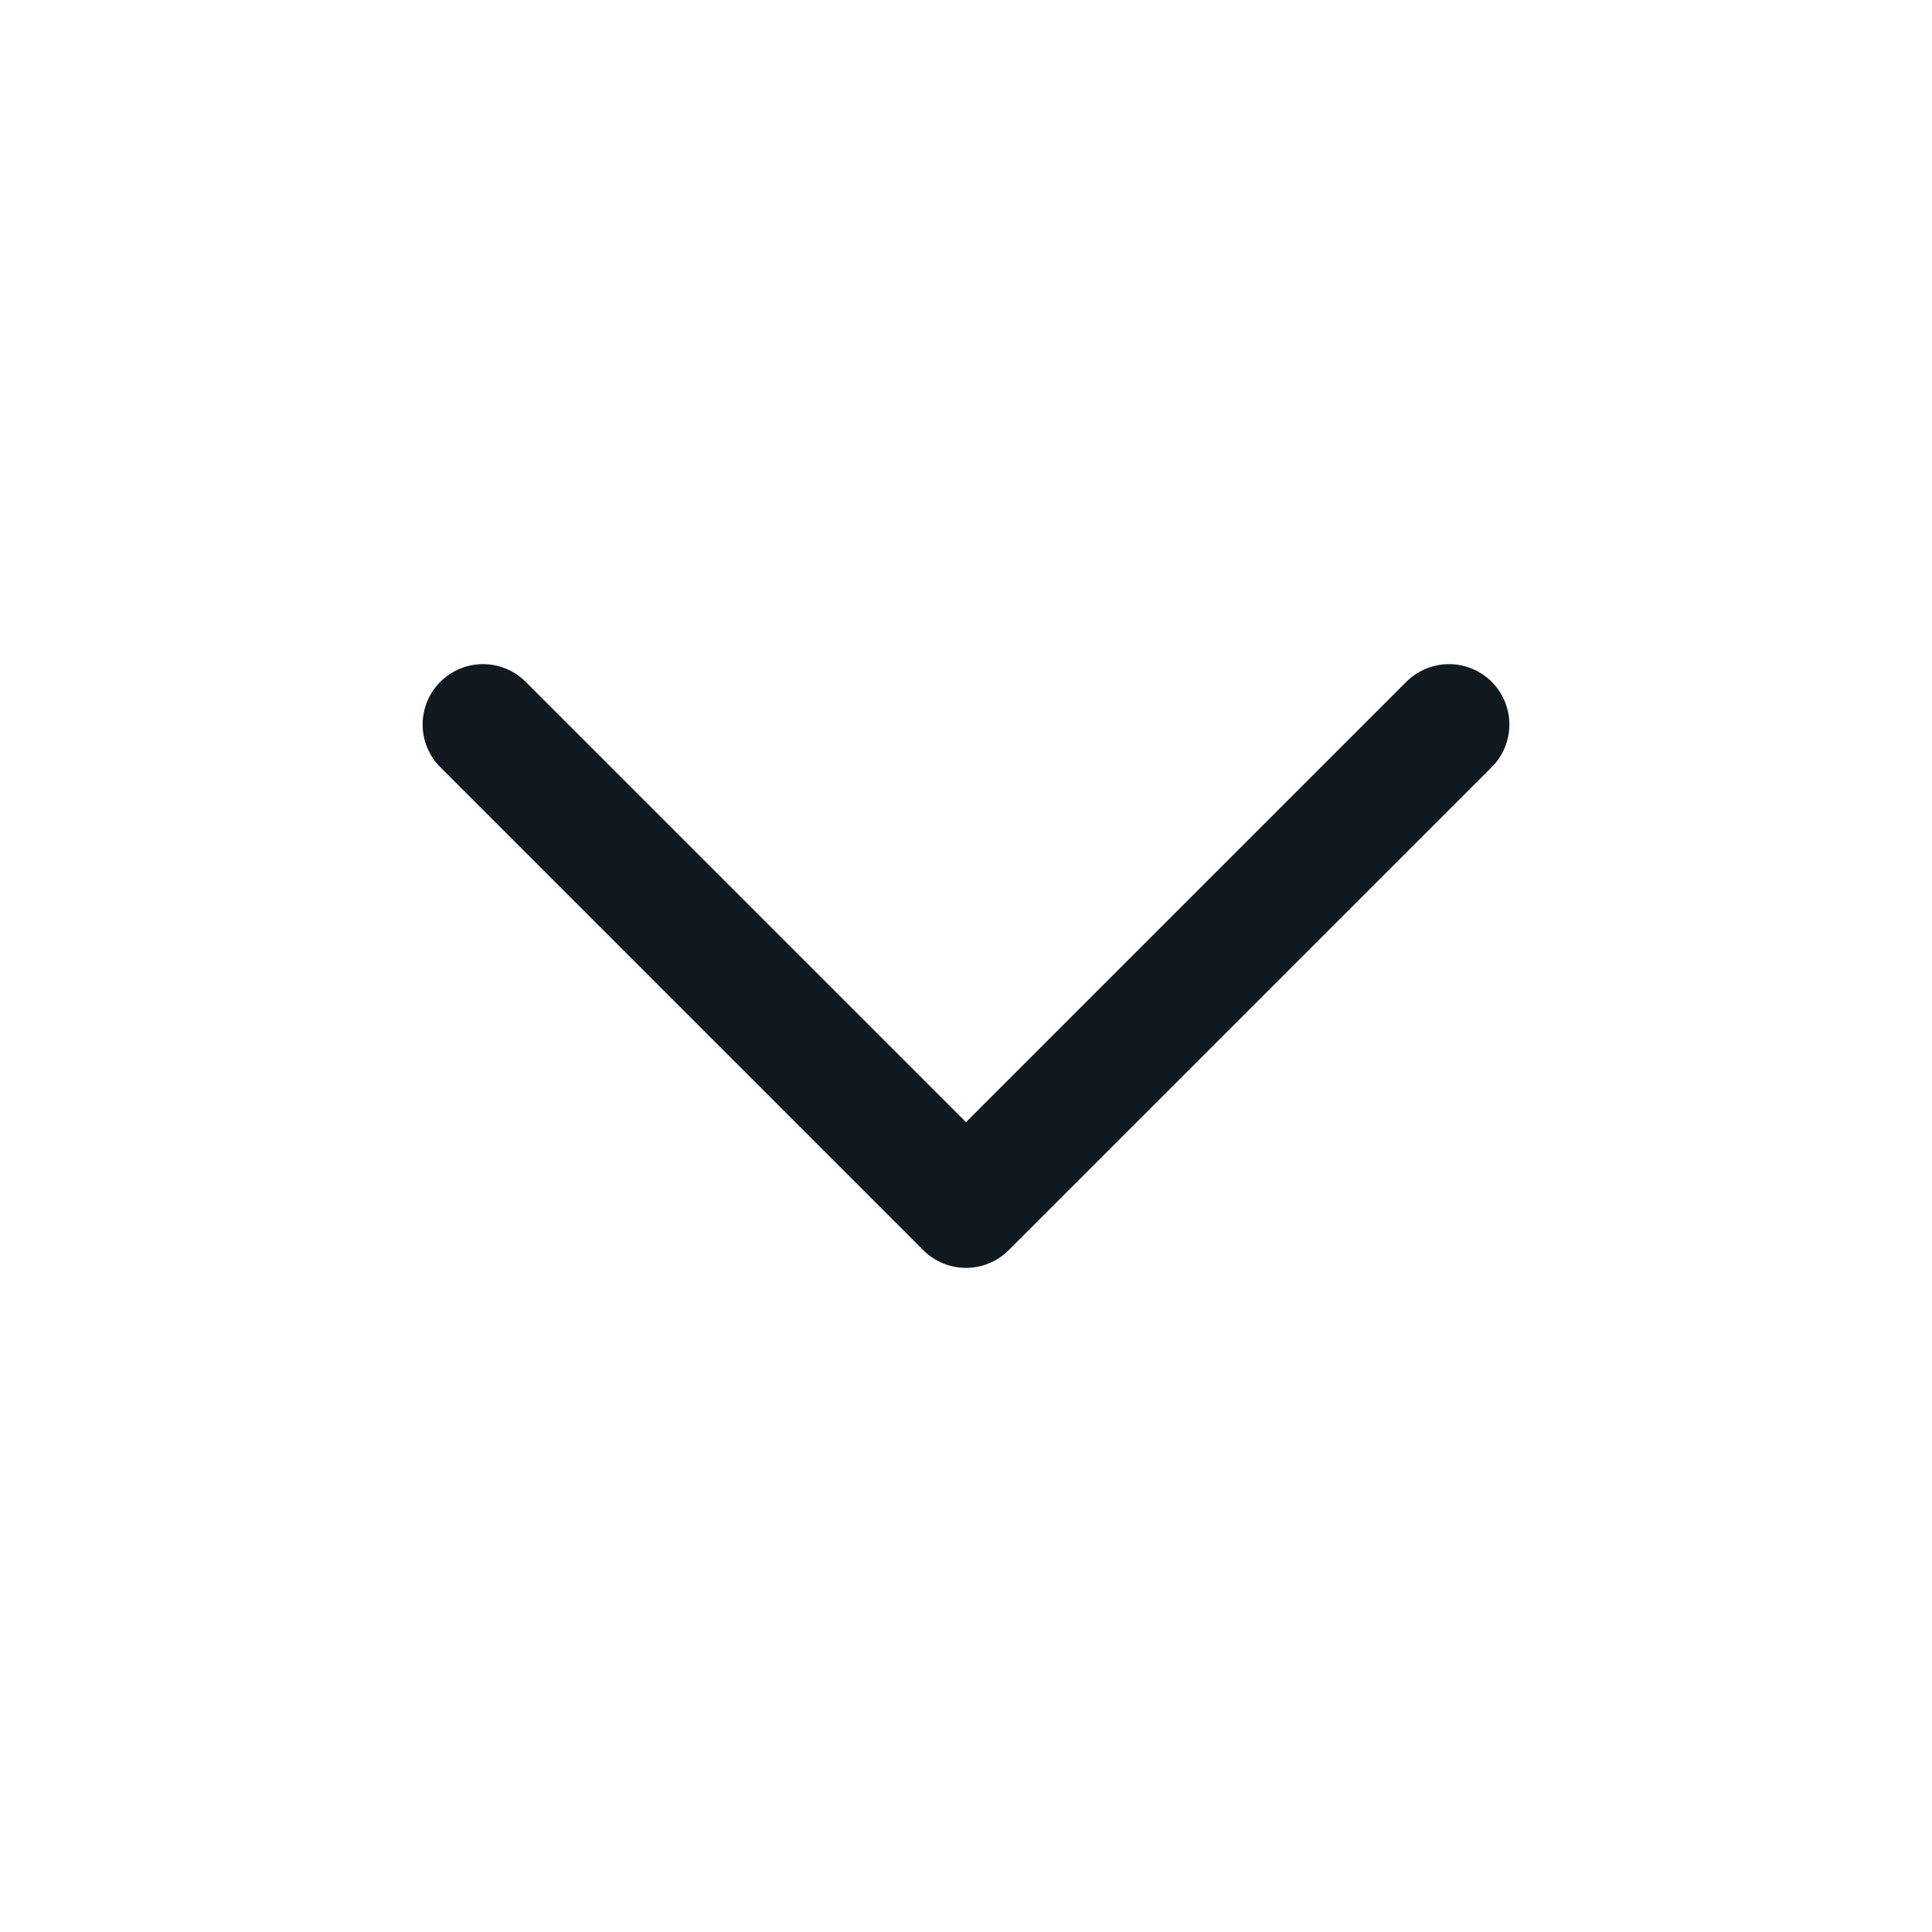
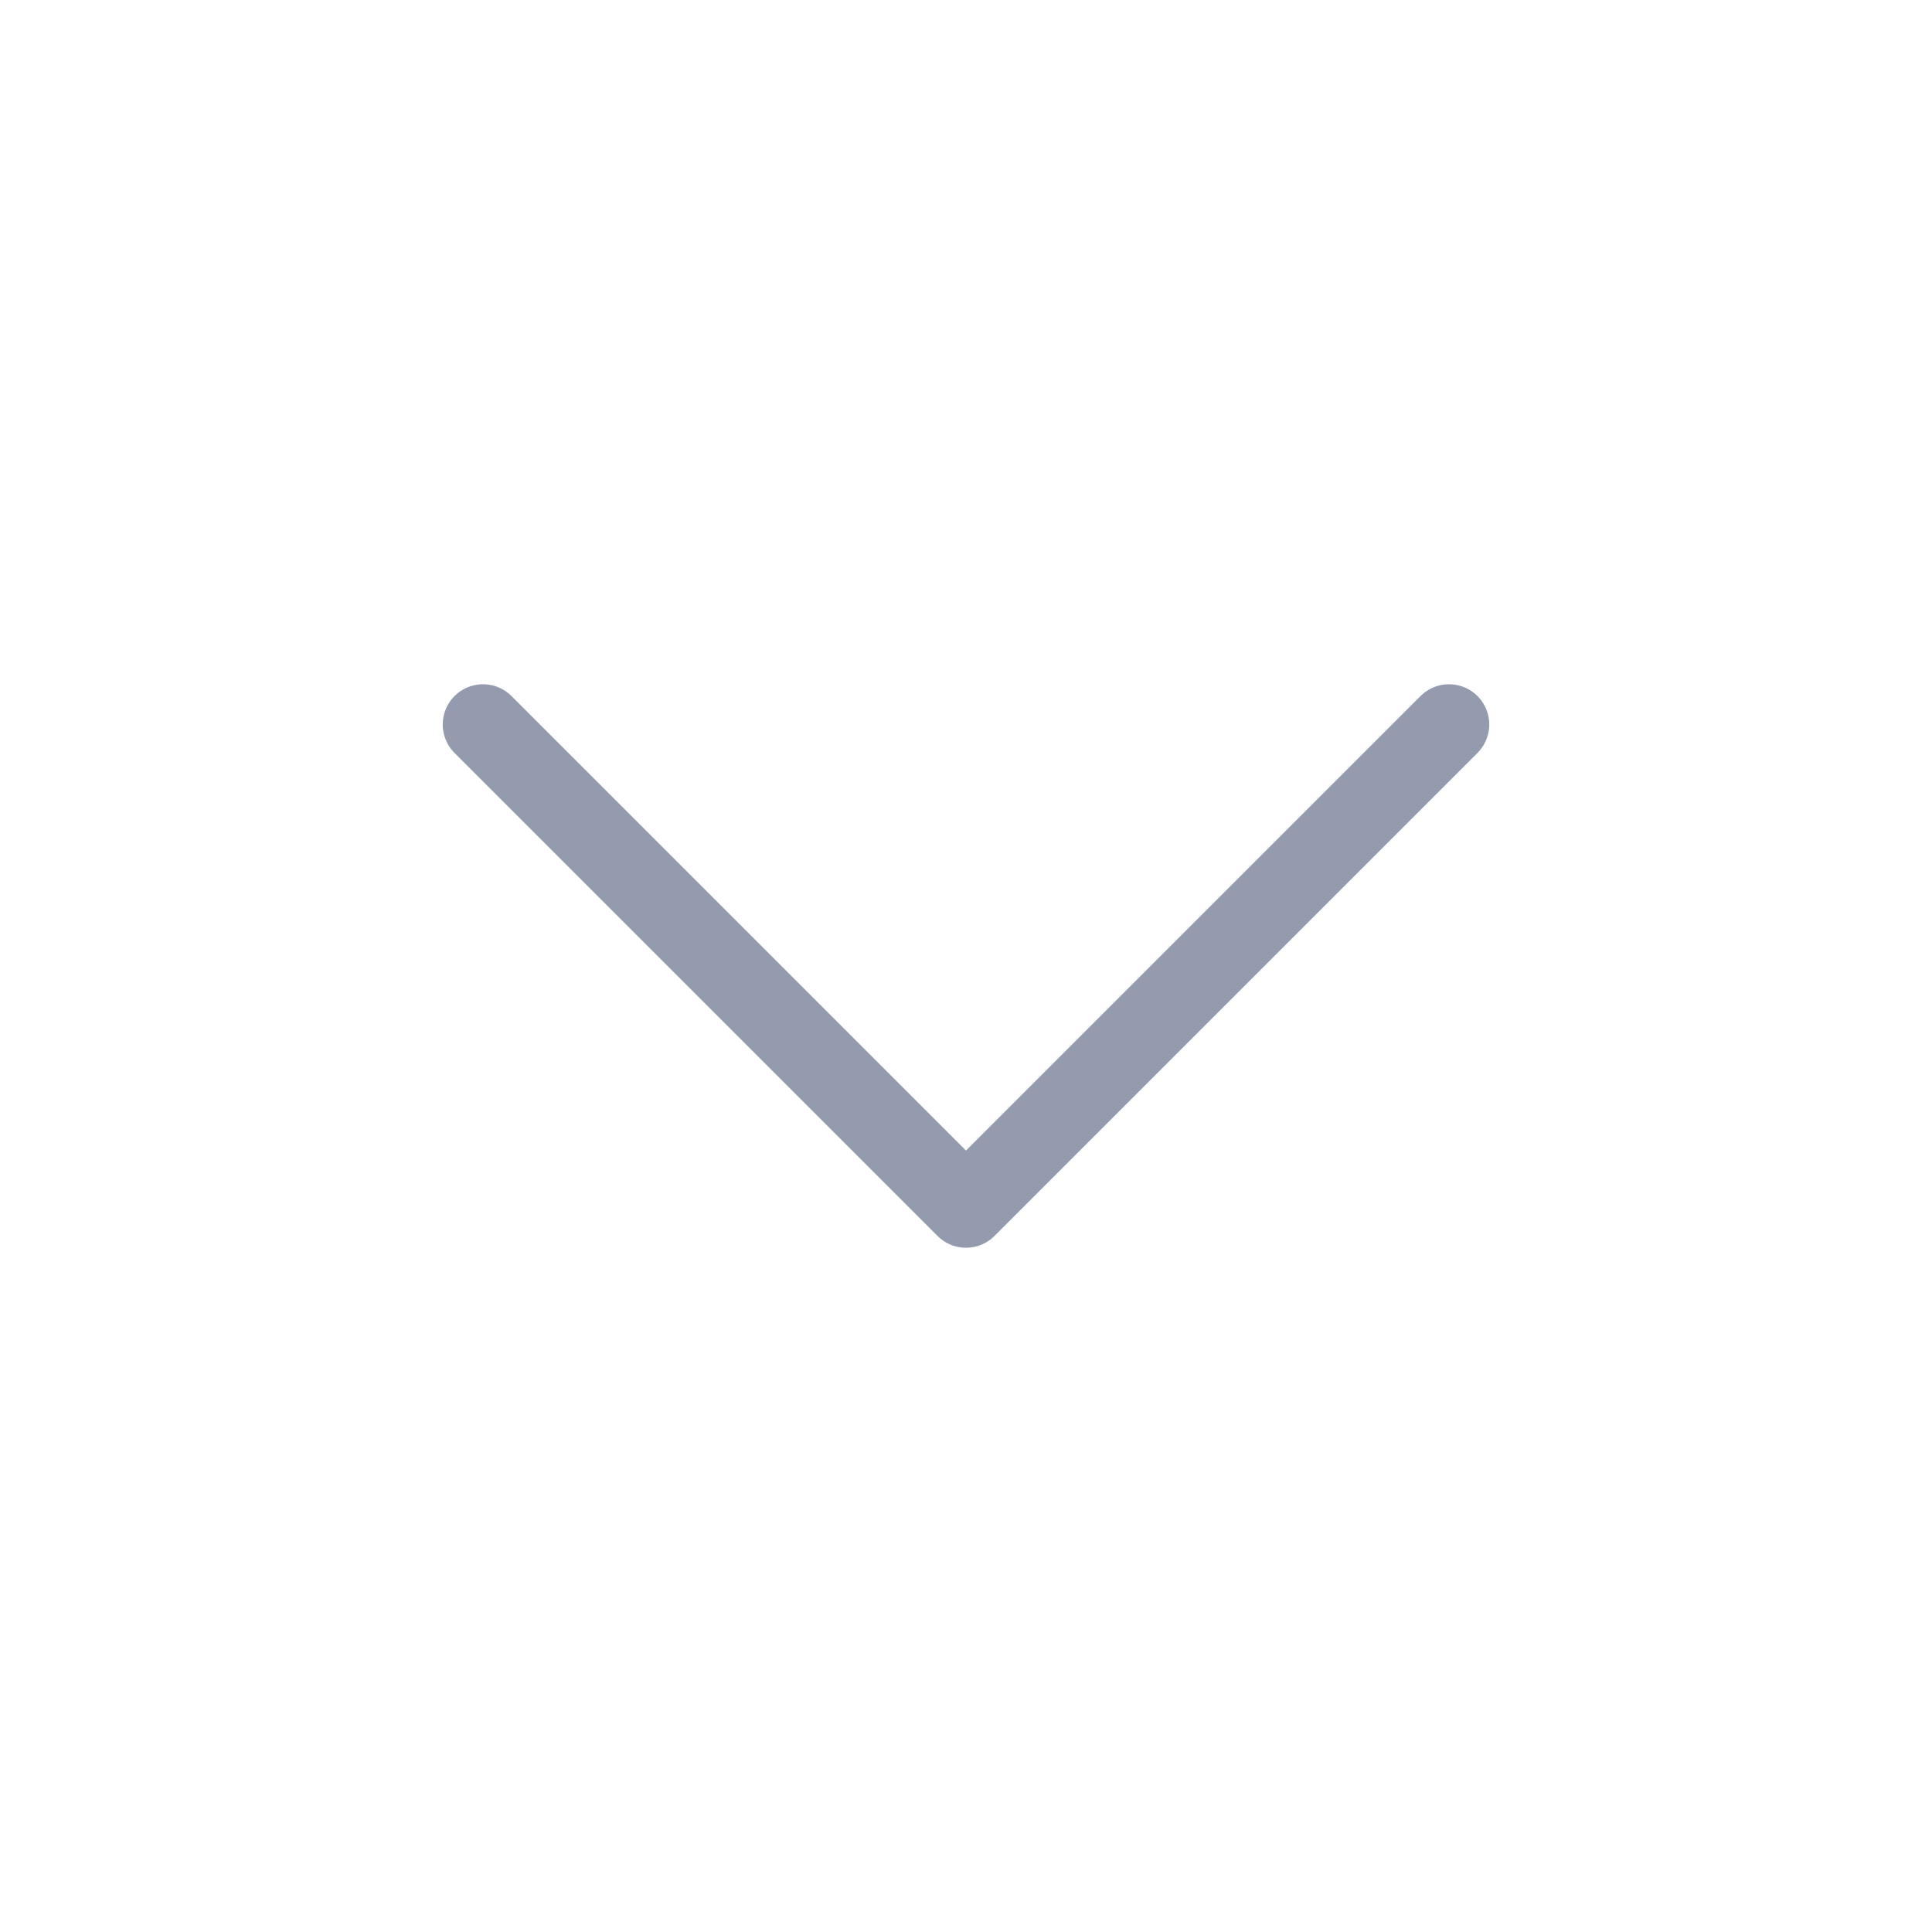
- <svg xmlns="http://www.w3.org/2000/svg" width="16" height="16" viewBox="0 0 16 16" fill="none">
-   <g id="Icon">
-     <path id="Vector" d="M4 6L8 10L12 6" stroke="#111920" stroke-linecap="round" stroke-linejoin="round" />
+ <svg xmlns="http://www.w3.org/2000/svg" width="24" height="24" viewBox="0 0 24 24" fill="none">
+   <g id="Chevron_x16">
+     <path id="Vector" d="M6 9L12 15L18 9" stroke="#949BAE" stroke-linecap="round" stroke-linejoin="round" />
  </g>
</svg>
